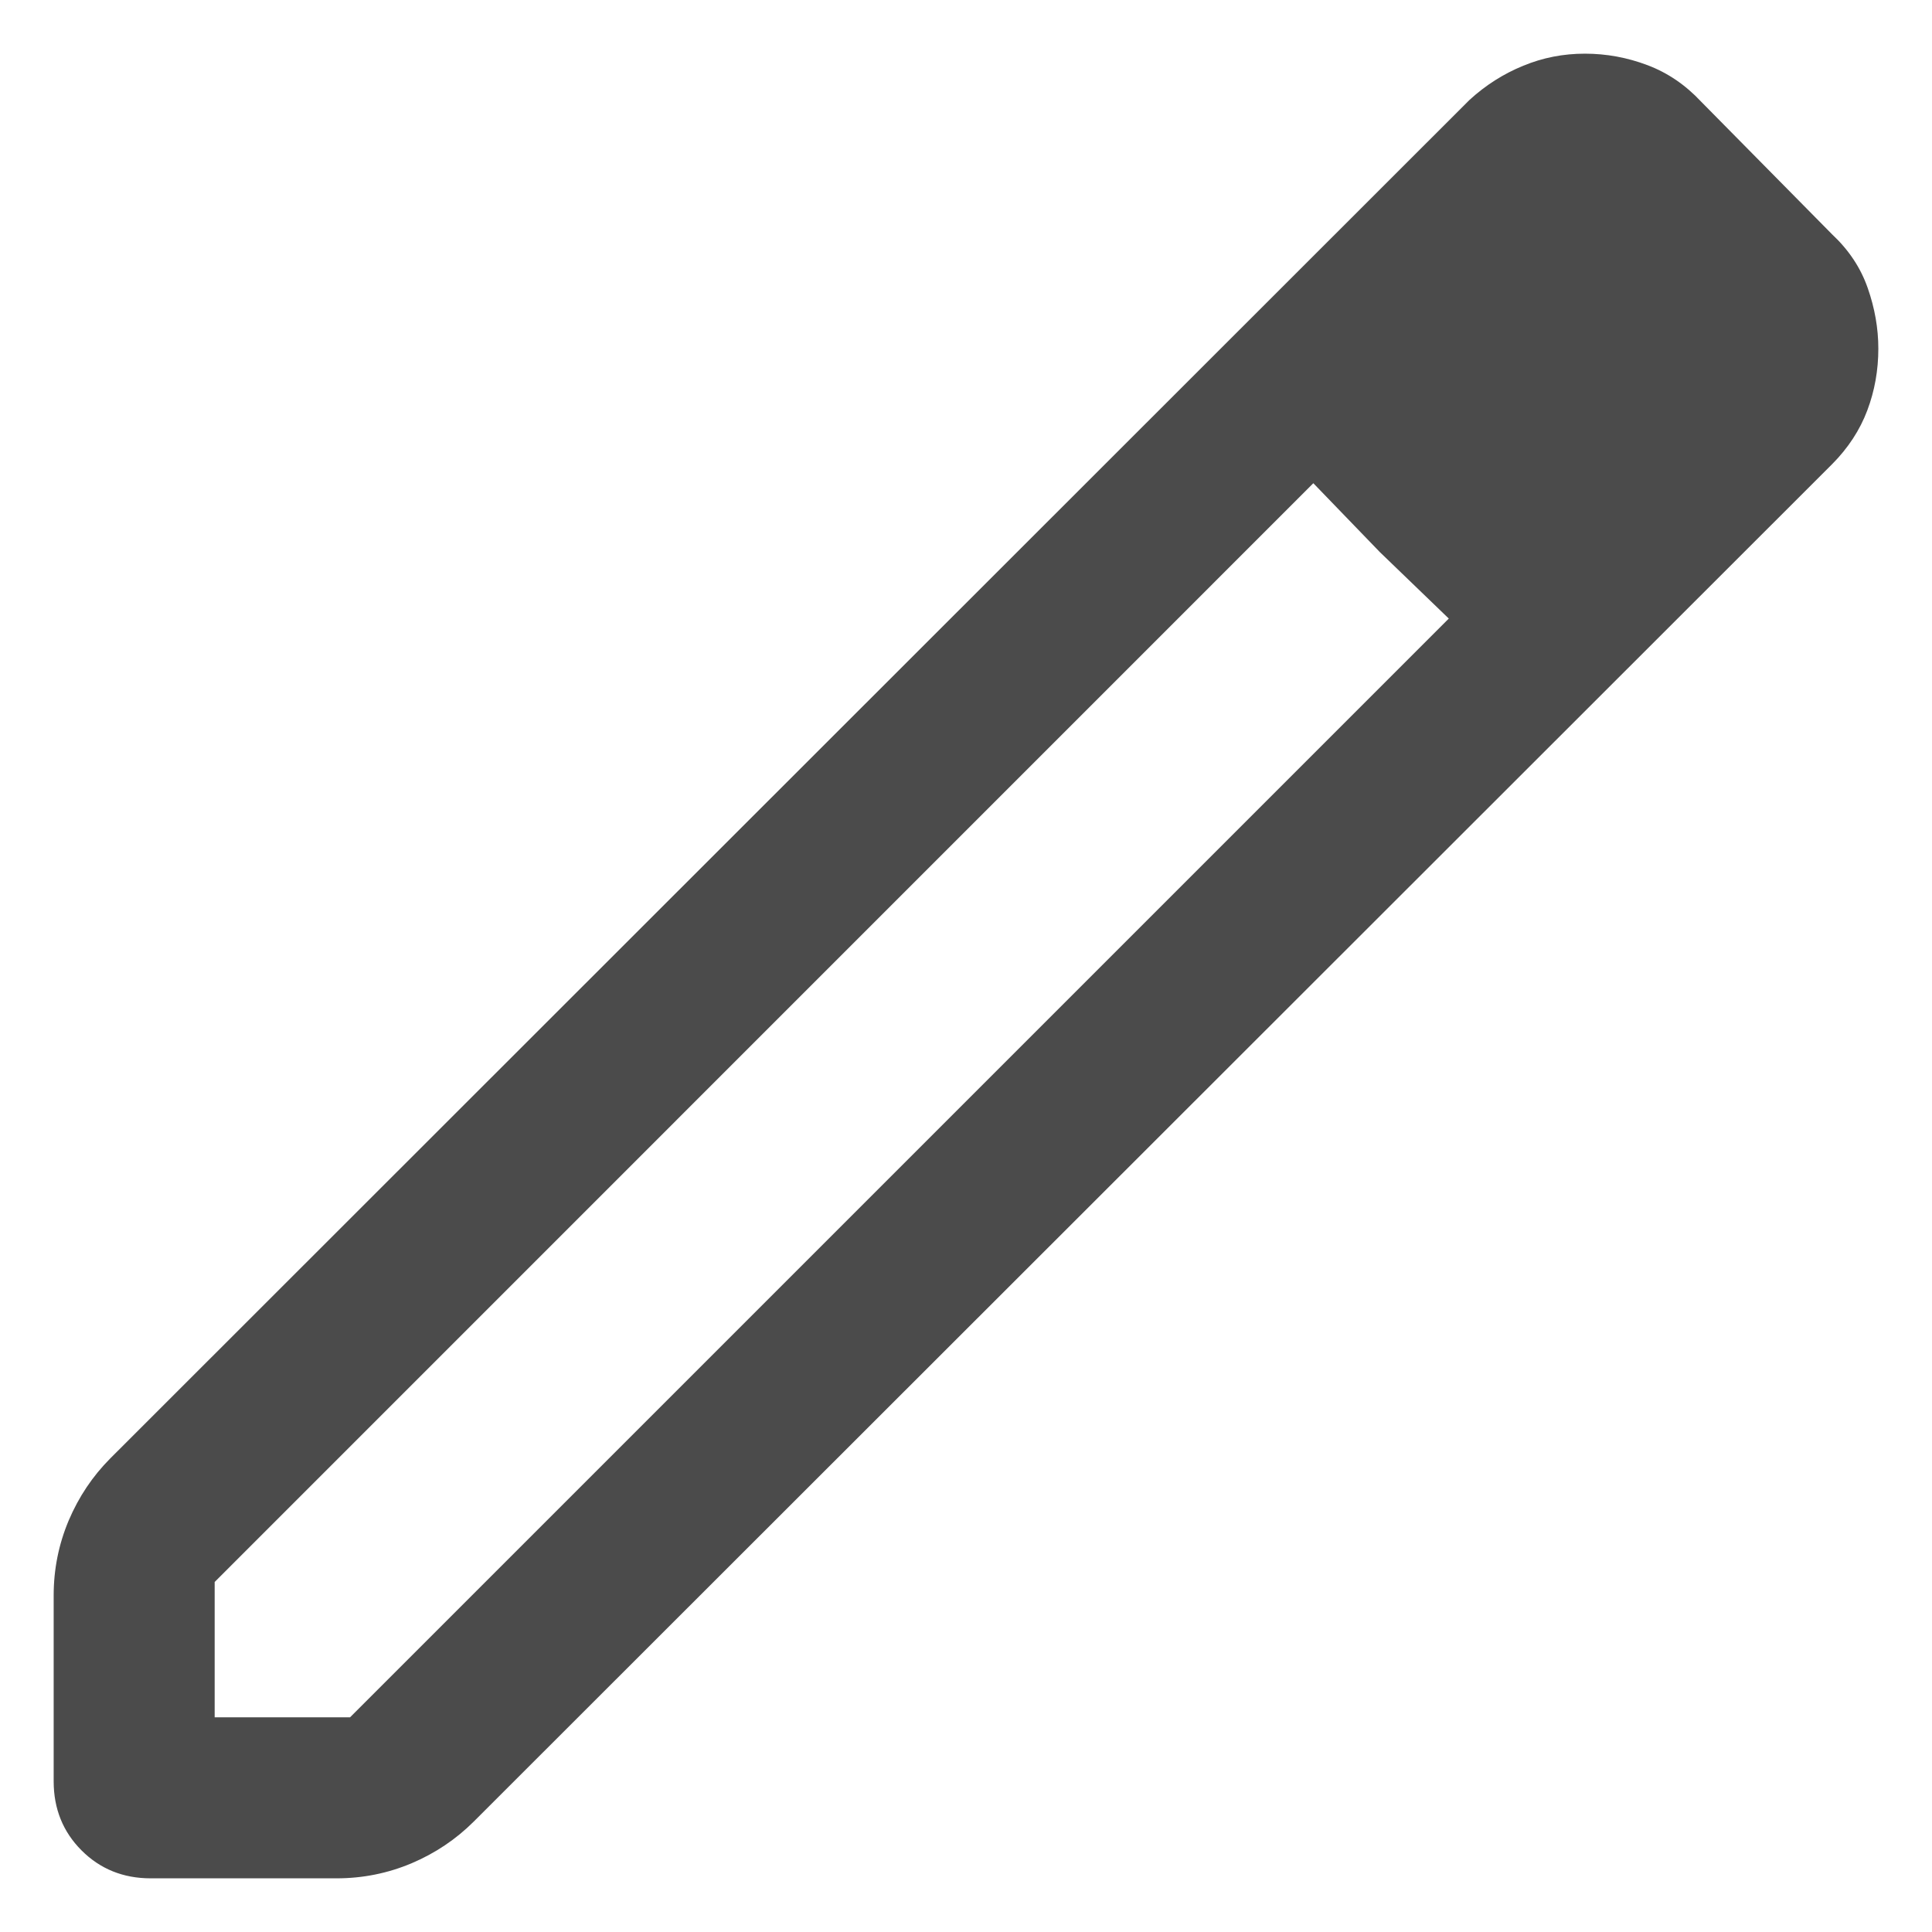
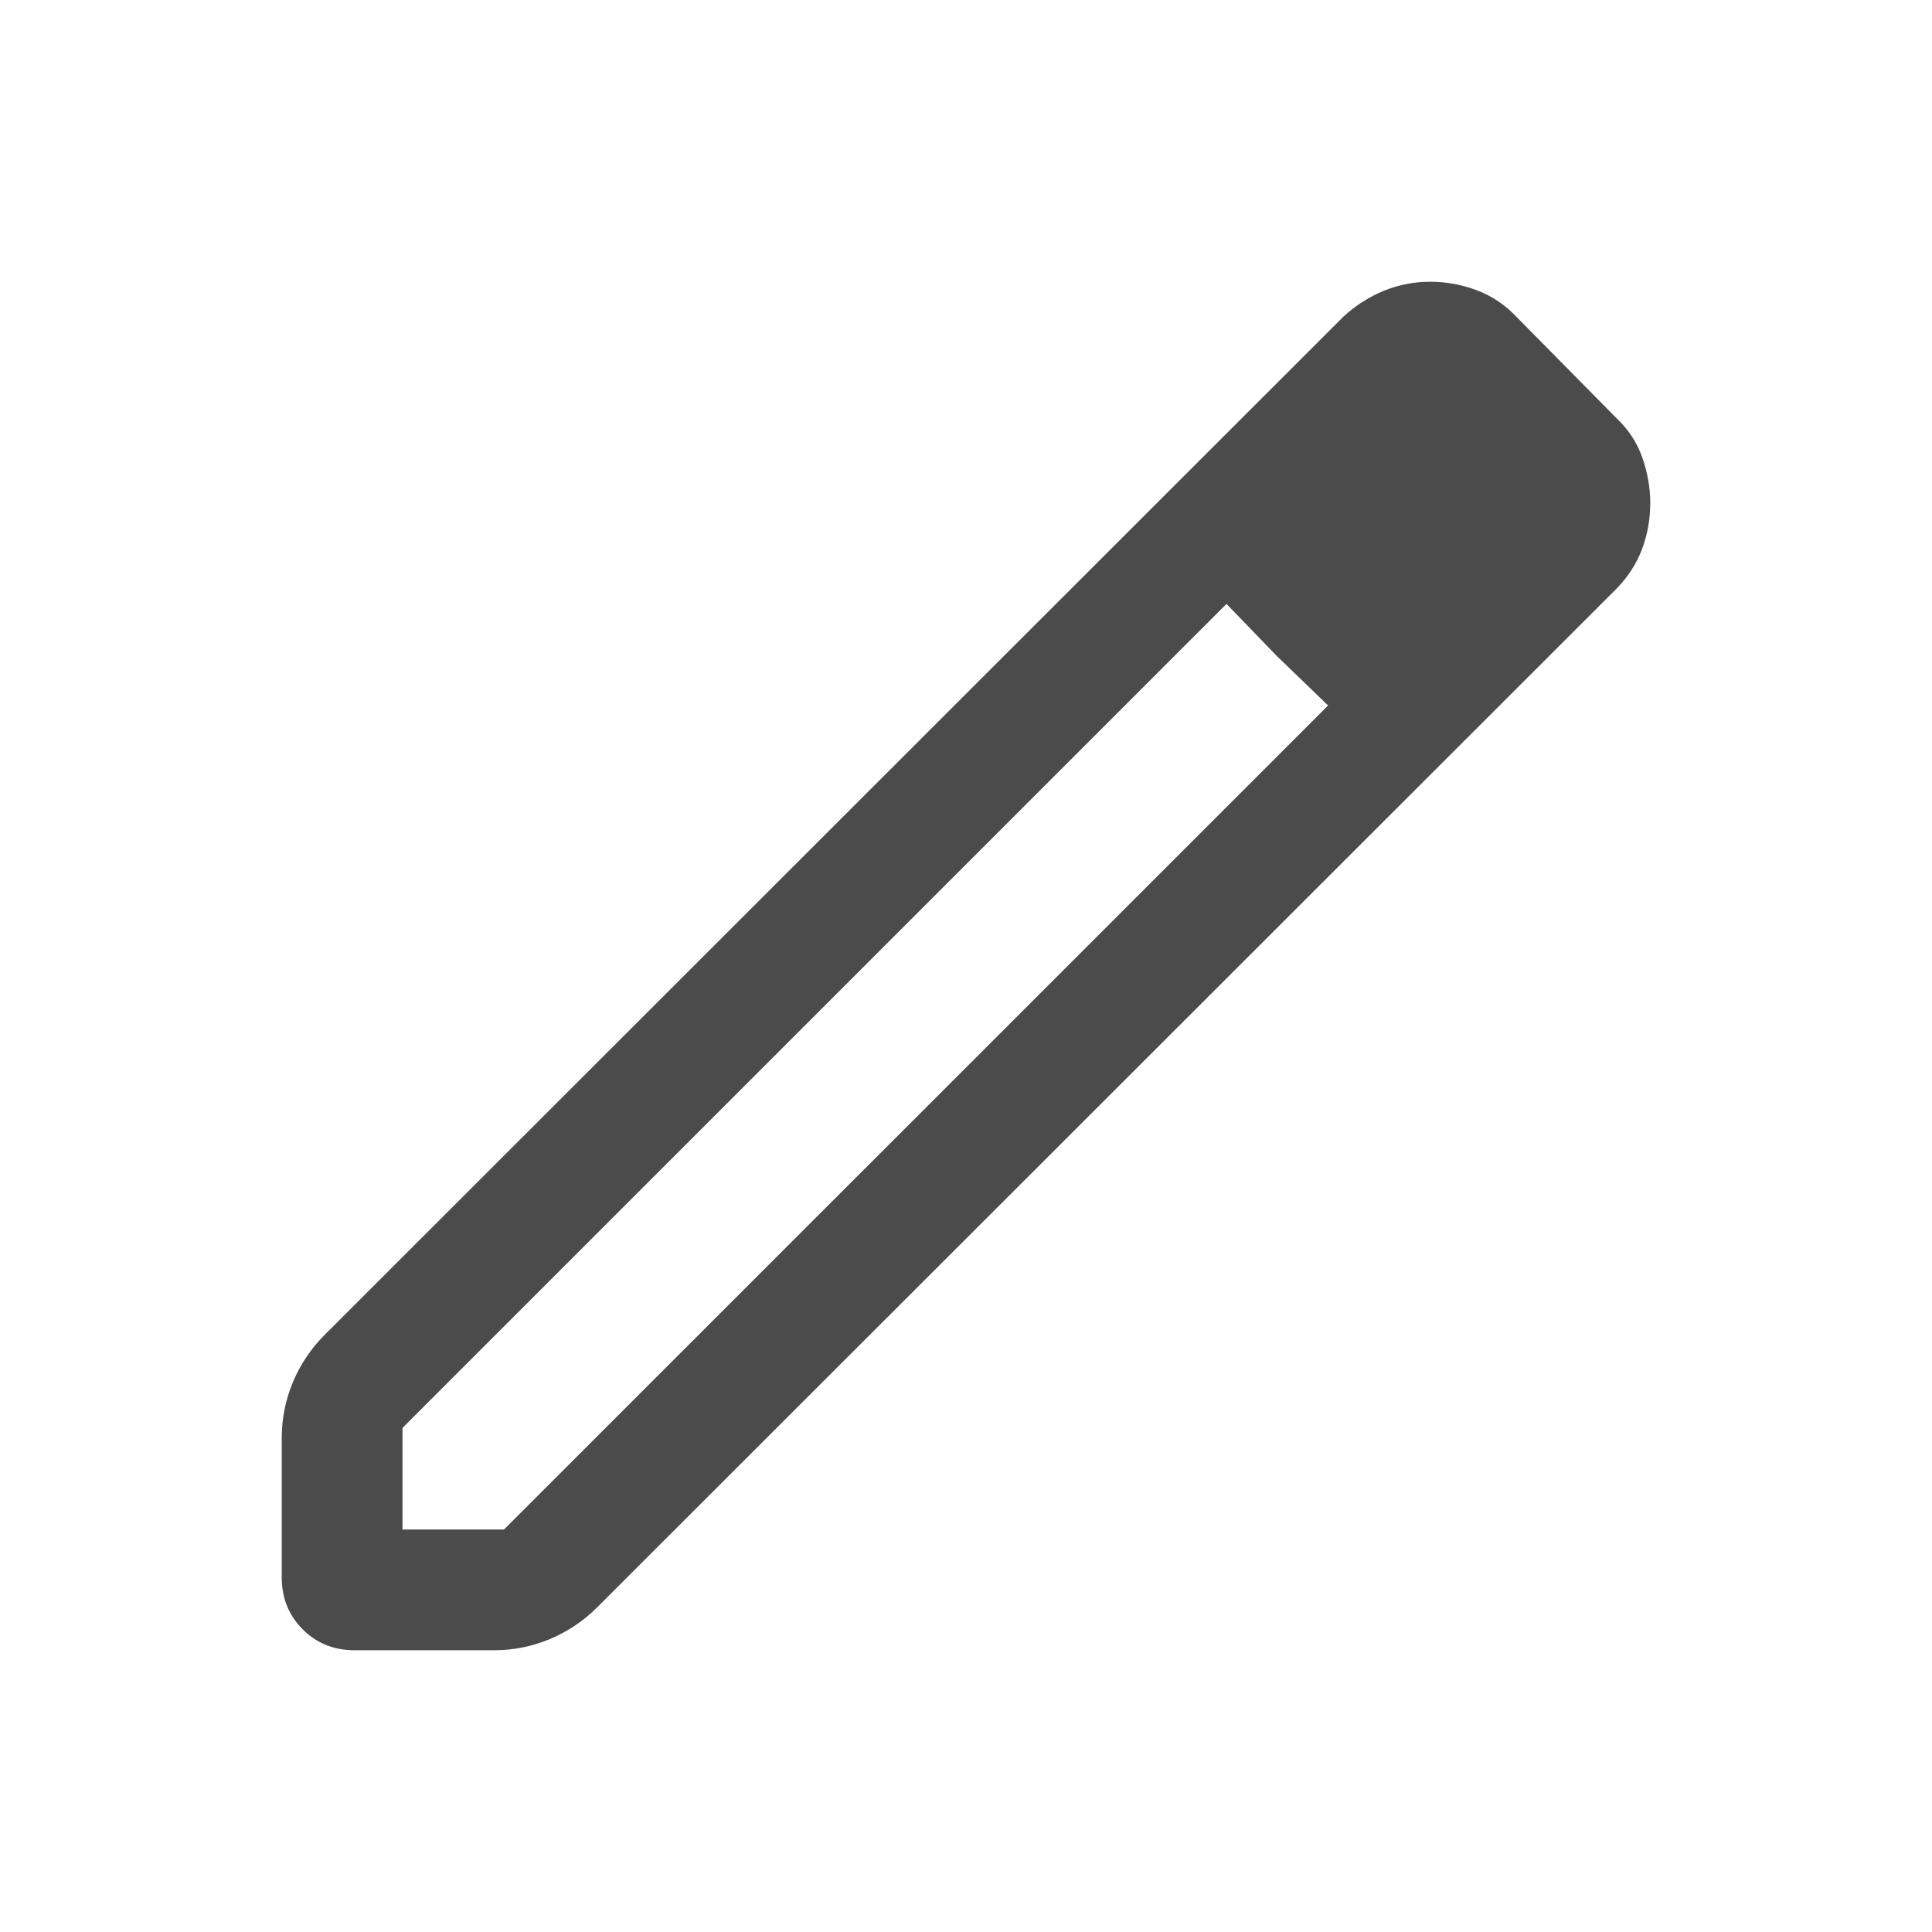
- <svg xmlns="http://www.w3.org/2000/svg" width="18" height="18" viewBox="0 0 18 18" fill="none">
-   <path d="M2 16H3.261L13.498 5.763L12.236 4.502L2 14.739V16ZM1.404 17.5C1.148 17.5 0.933 17.413 0.76 17.24C0.587 17.067 0.5 16.852 0.5 16.596V14.864C0.5 14.62 0.547 14.387 0.64 14.166C0.734 13.945 0.863 13.753 1.027 13.588L13.691 0.931C13.842 0.793 14.009 0.687 14.191 0.613C14.374 0.537 14.566 0.5 14.766 0.5C14.967 0.5 15.161 0.536 15.349 0.607C15.537 0.678 15.703 0.791 15.848 0.946L17.069 2.183C17.224 2.328 17.335 2.494 17.401 2.683C17.467 2.871 17.5 3.06 17.5 3.248C17.5 3.449 17.466 3.641 17.397 3.824C17.328 4.007 17.219 4.174 17.069 4.325L4.412 16.973C4.247 17.137 4.055 17.266 3.834 17.36C3.613 17.453 3.38 17.5 3.136 17.5H1.404ZM12.856 5.144L12.236 4.502L13.498 5.763L12.856 5.144Z" fill="#4B4B4B" />
+ <svg xmlns="http://www.w3.org/2000/svg" width="24" height="24" viewBox="0 0 24 24" fill="none">
+   <mask id="mask0_688_3769" style="mask-type:alpha" maskUnits="userSpaceOnUse" x="0" y="0" width="24" height="24">
+     <rect width="24" height="24" fill="#D9D9D9" />
+   </mask>
+   <g mask="url(#mask0_688_3769)">
+     <path d="M5 19H6.261L16.498 8.764L15.236 7.502L5 17.738V19ZM4.404 20.5C4.148 20.5 3.933 20.413 3.76 20.24C3.587 20.067 3.5 19.852 3.5 19.596V17.863C3.5 17.62 3.547 17.387 3.64 17.166C3.734 16.945 3.863 16.753 4.027 16.588L16.691 3.931C16.842 3.793 17.009 3.687 17.191 3.612C17.374 3.538 17.566 3.5 17.766 3.5C17.967 3.5 18.161 3.536 18.349 3.607C18.537 3.678 18.703 3.791 18.848 3.946L20.069 5.183C20.224 5.328 20.335 5.494 20.401 5.683C20.467 5.871 20.5 6.06 20.5 6.248C20.5 6.449 20.466 6.641 20.397 6.824C20.328 7.007 20.219 7.174 20.069 7.325L7.412 19.973C7.247 20.137 7.055 20.266 6.834 20.36C6.613 20.453 6.38 20.5 6.136 20.5H4.404ZM15.856 8.144L15.236 7.502L16.498 8.764L15.856 8.144Z" fill="#4B4B4B" />
+   </g>
</svg>
